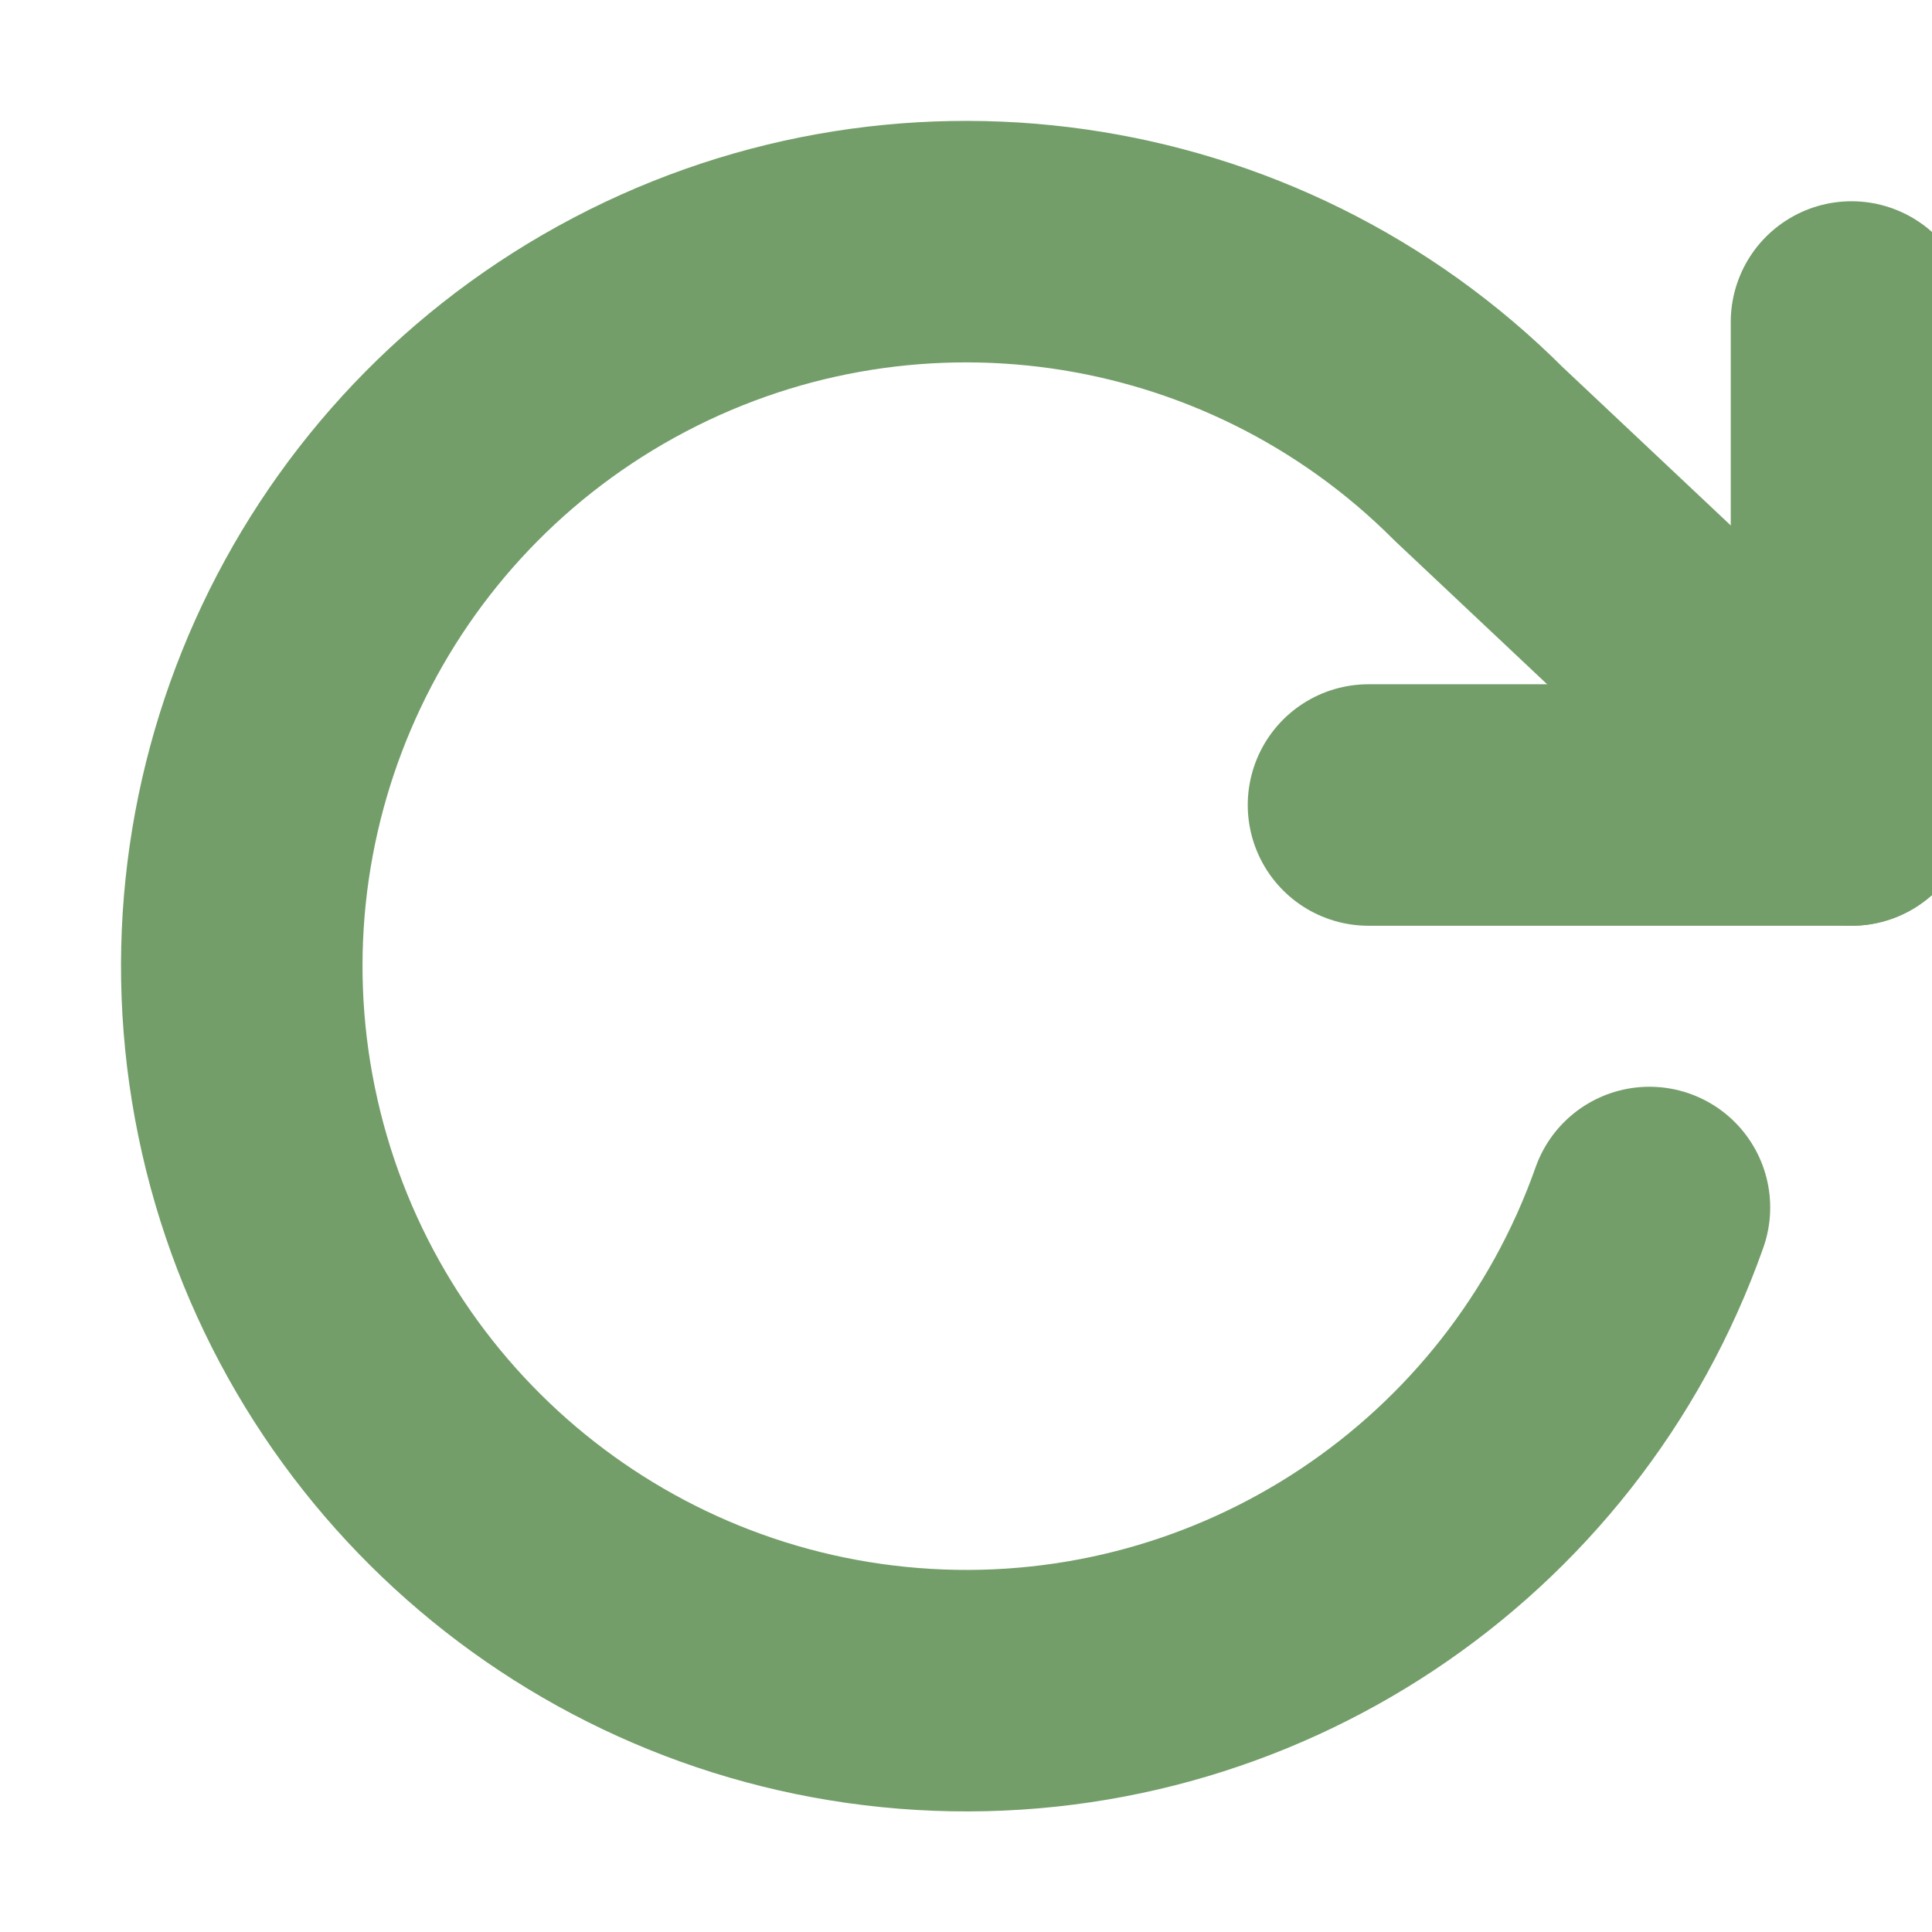
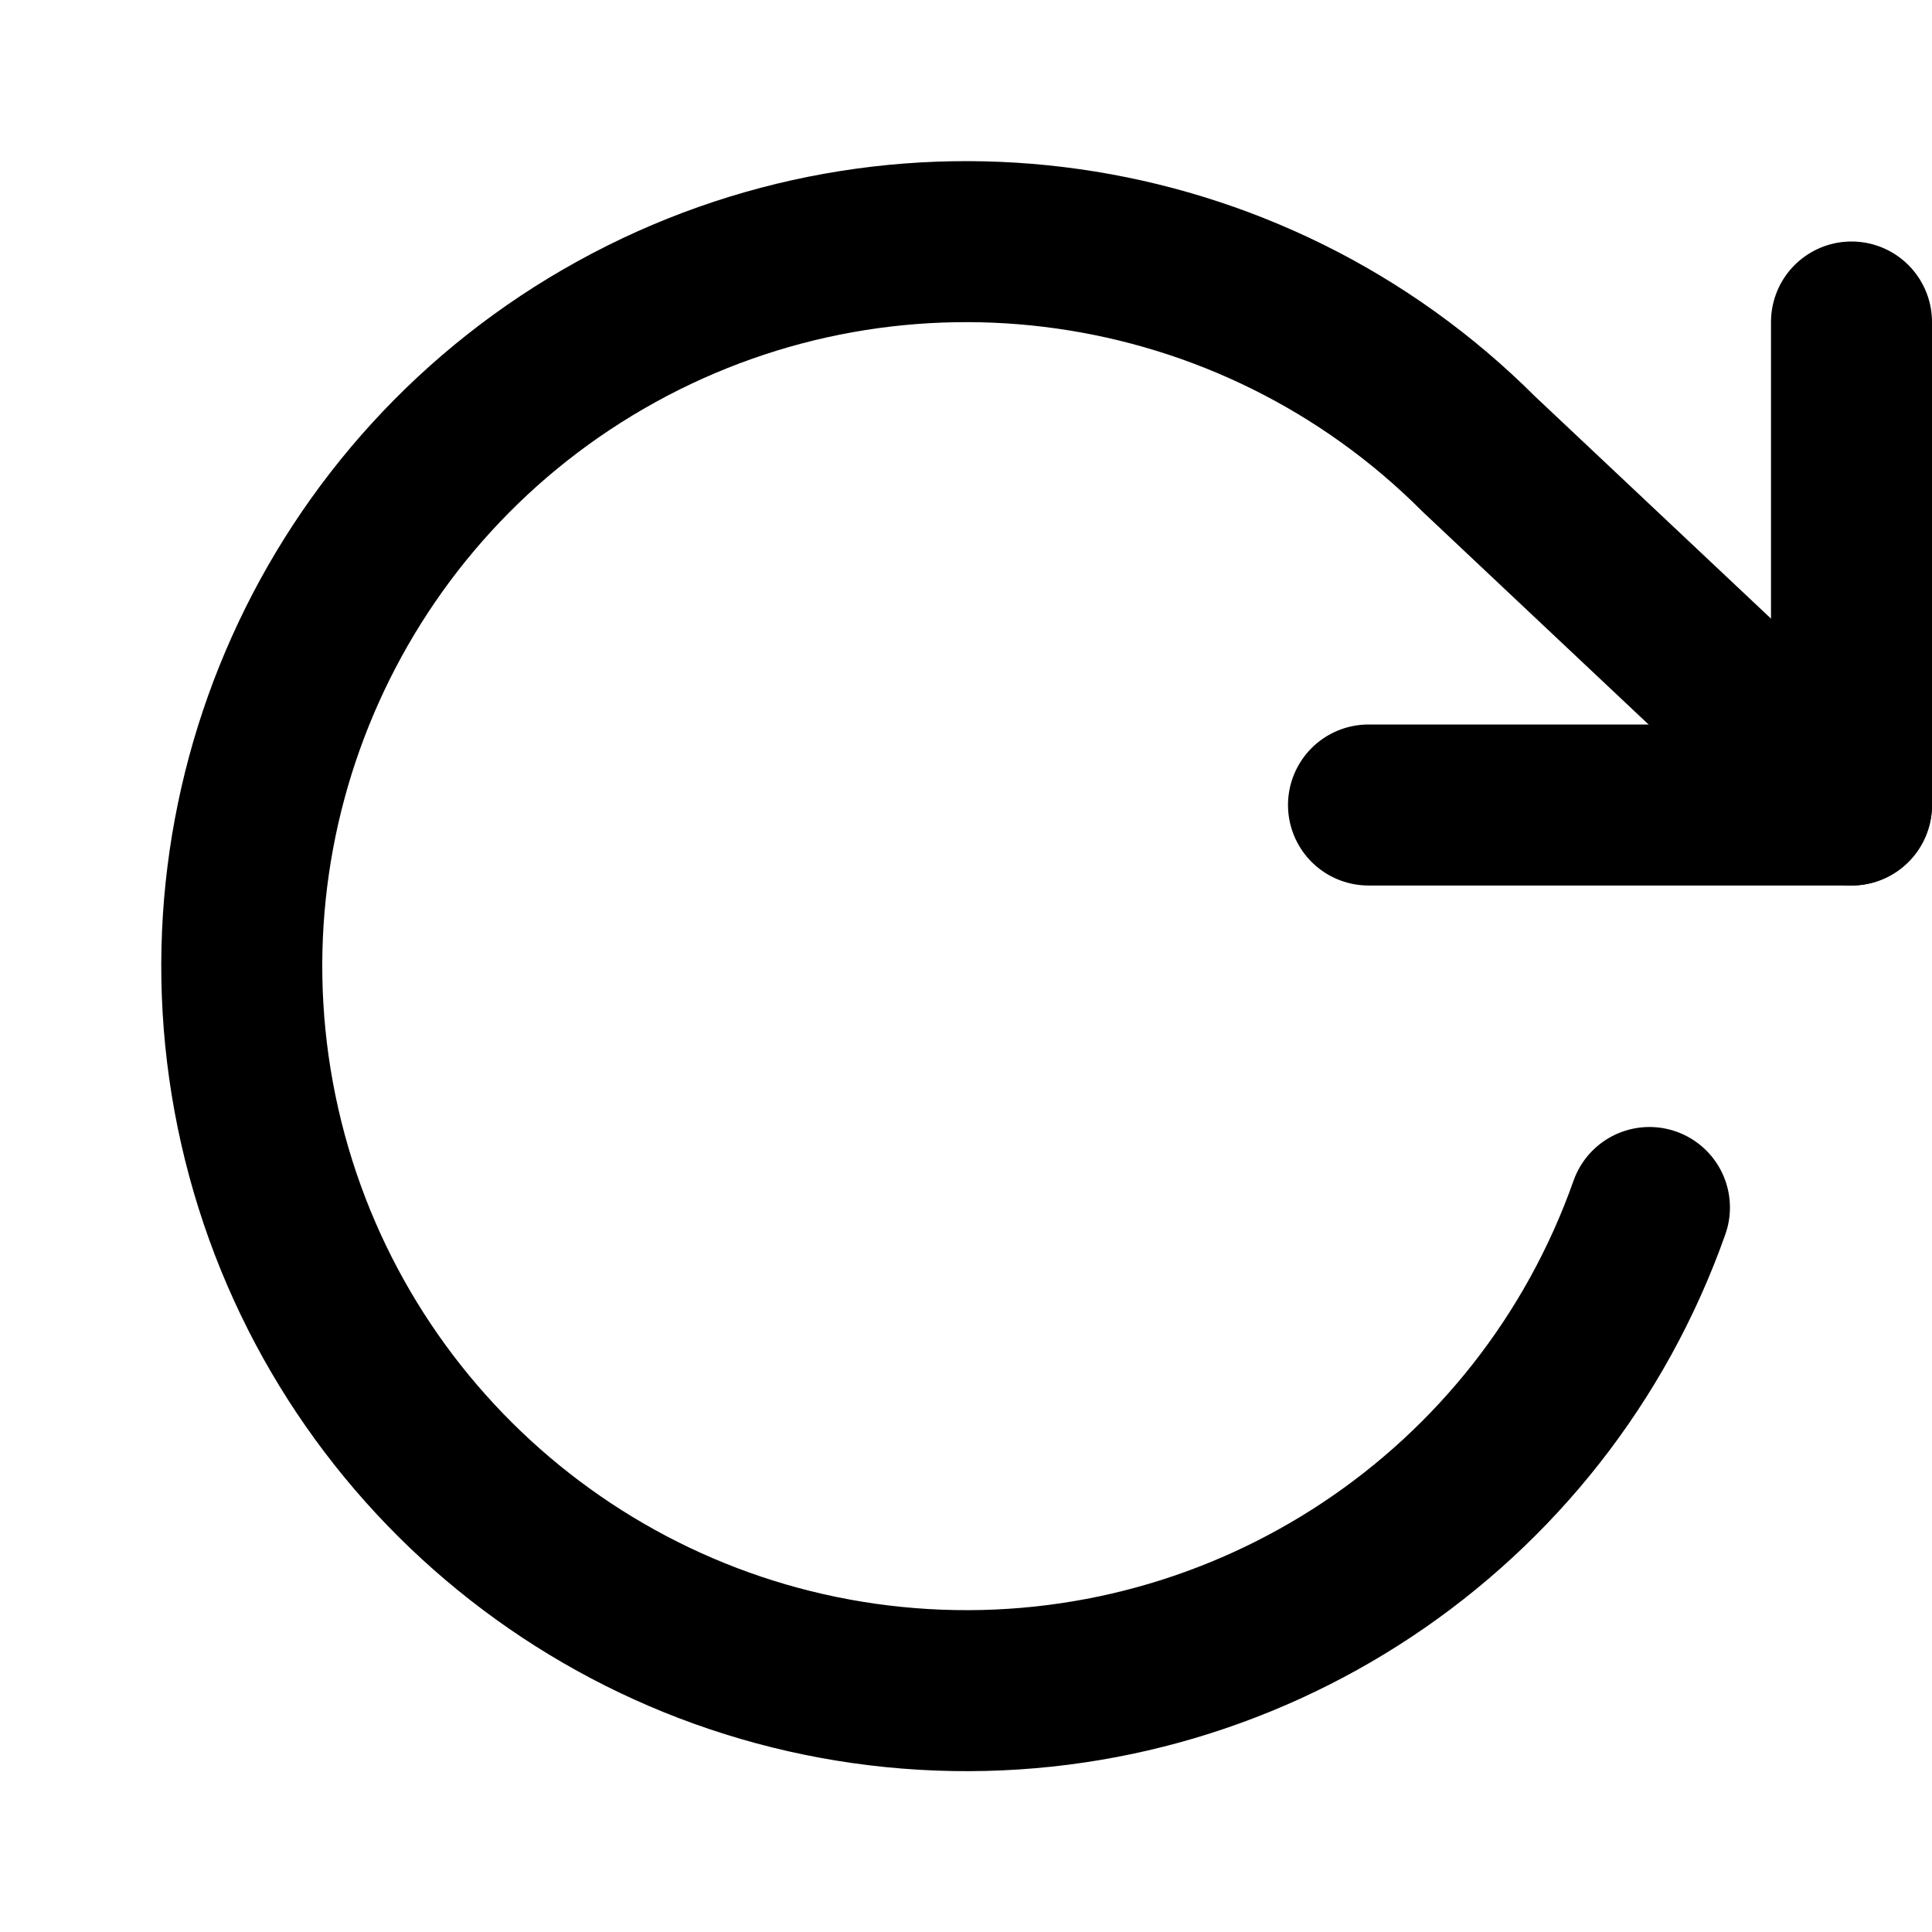
- <svg xmlns="http://www.w3.org/2000/svg" width="24" height="24" viewBox="0 0 24 24" fill="none" stroke="#739e69" stroke-width="3" stroke-linecap="round" stroke-linejoin="round" class="feather feather-rotate-cw">
+ <svg xmlns="http://www.w3.org/2000/svg" width="24" height="24" viewBox="0 0 24 24" fill="none" stroke="currentColor" stroke-width="2" stroke-linecap="round" stroke-linejoin="round" class="feather feather-rotate-cw">
  <polyline points="23 4 23 10 17 10" />
  <path d="M20.49 15a9 9 0 1 1-2.12-9.36L23 10" />
</svg>
